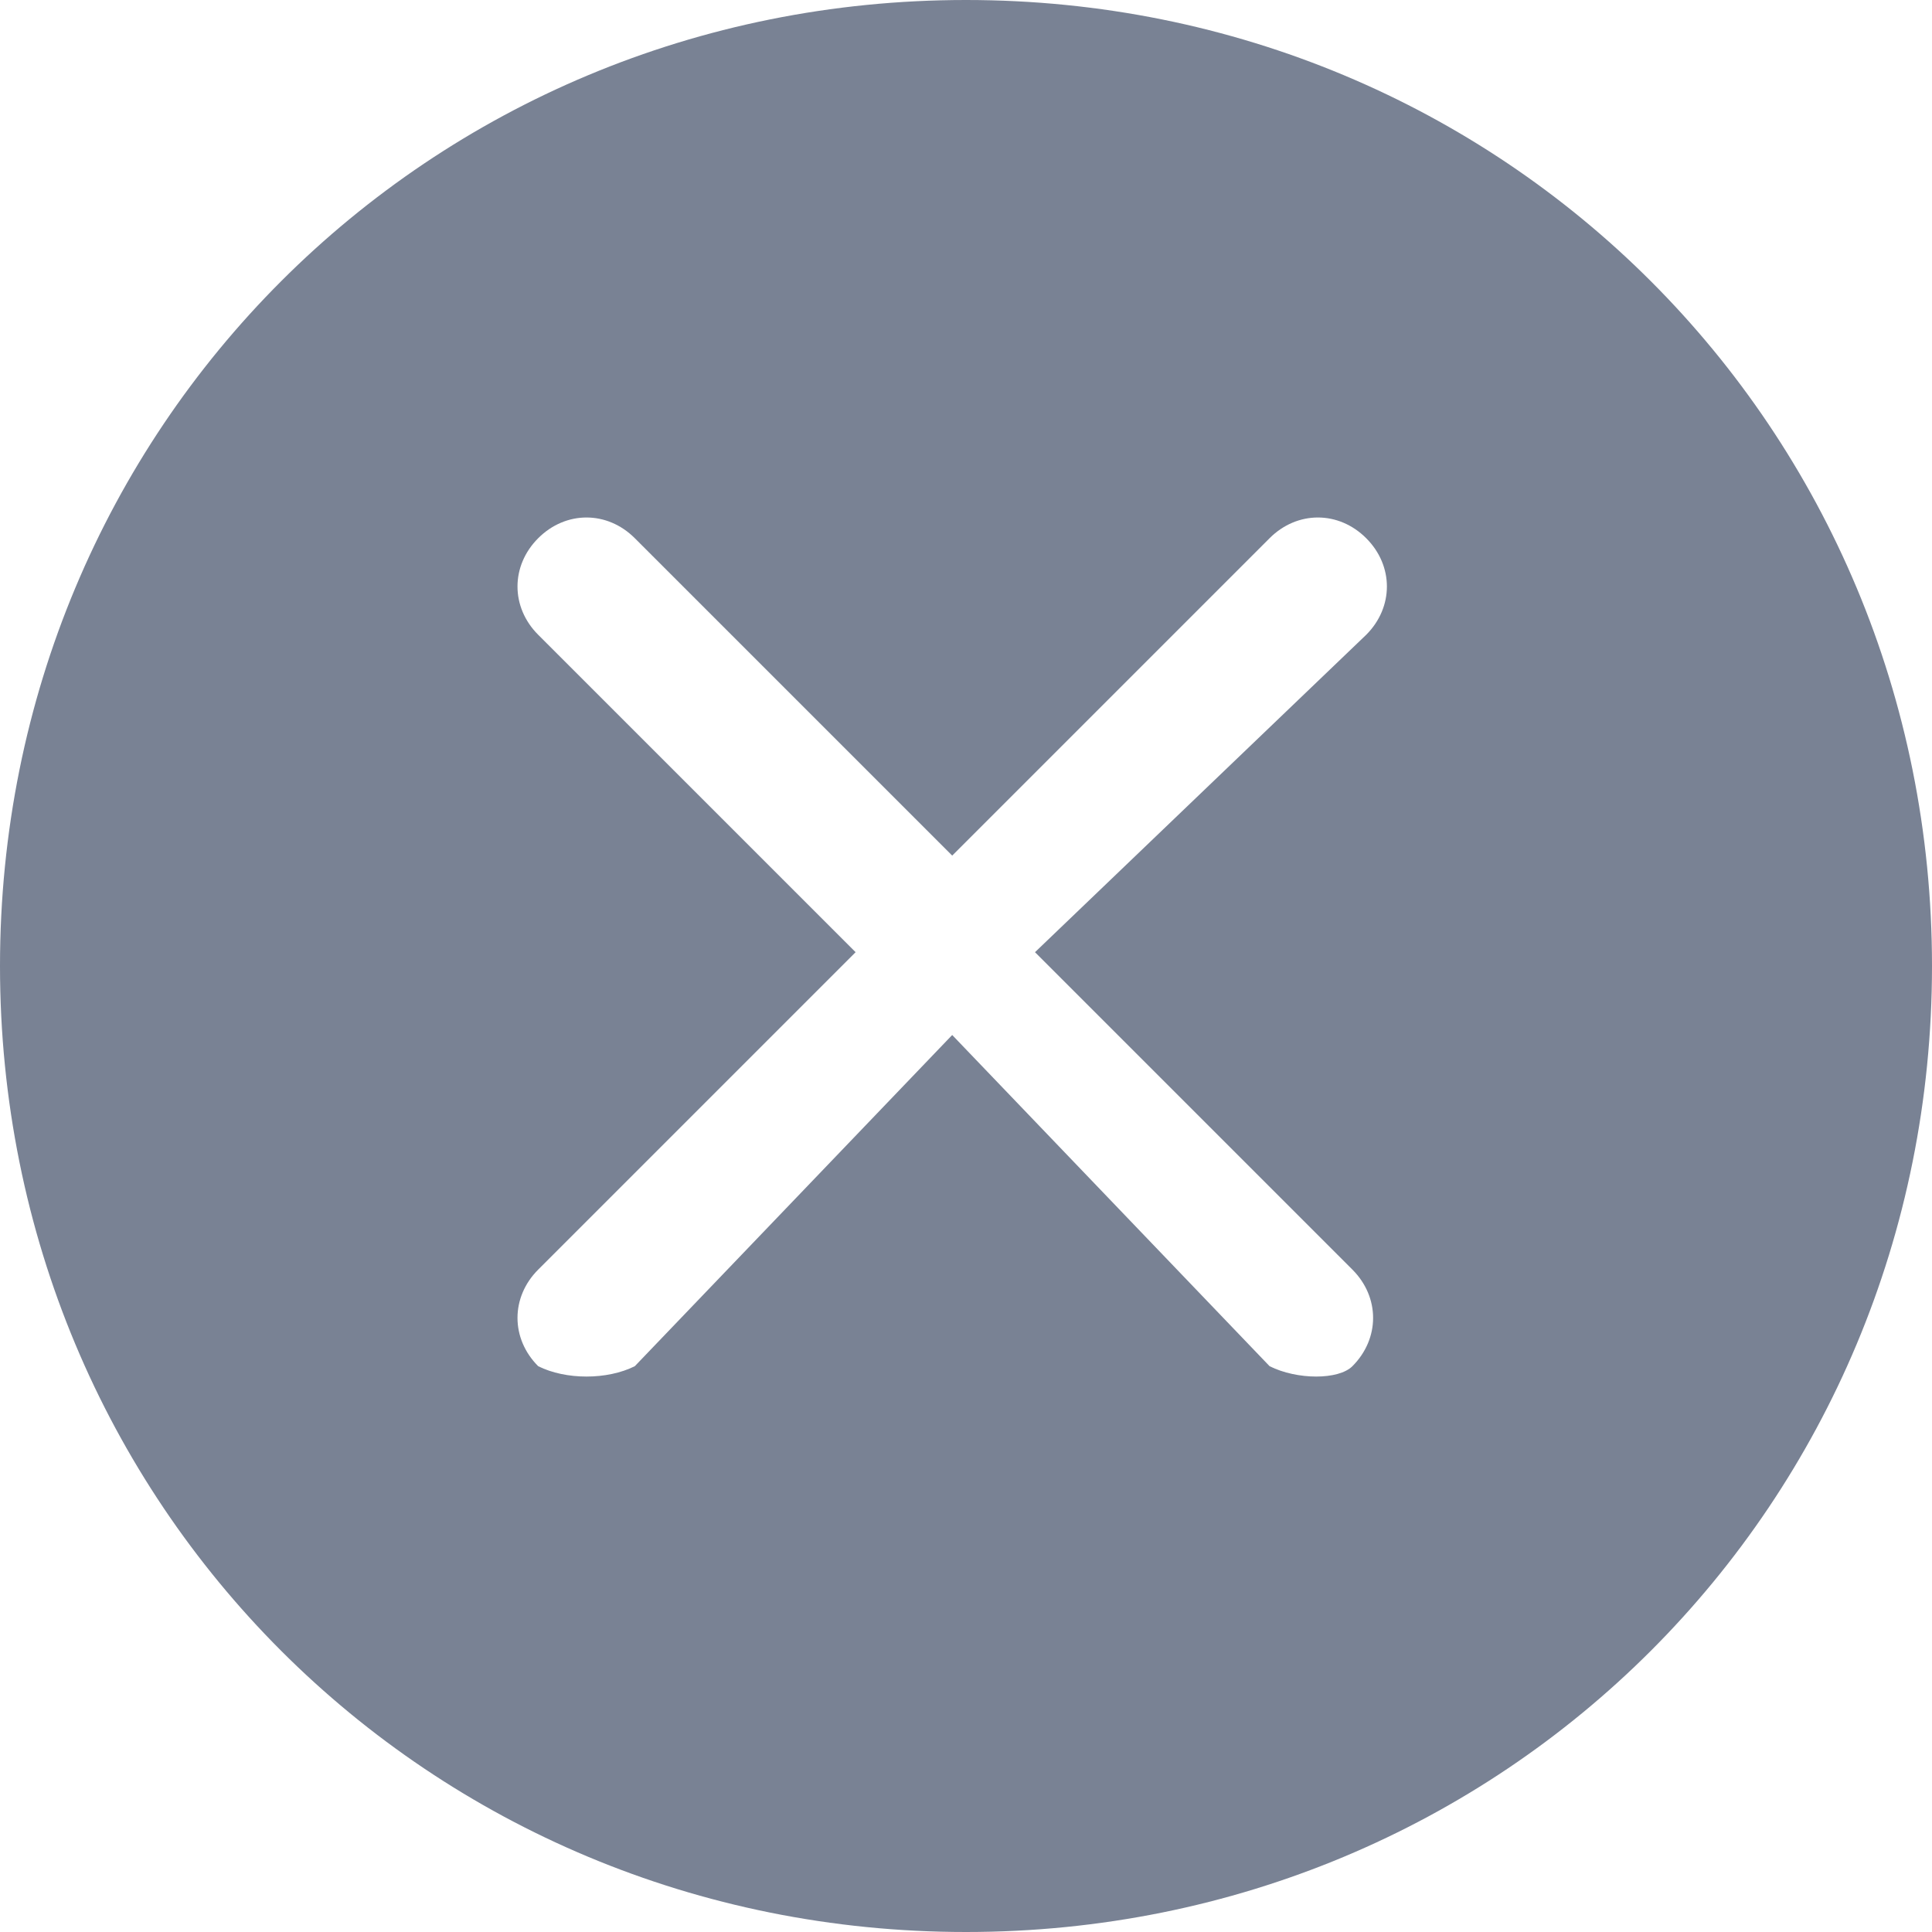
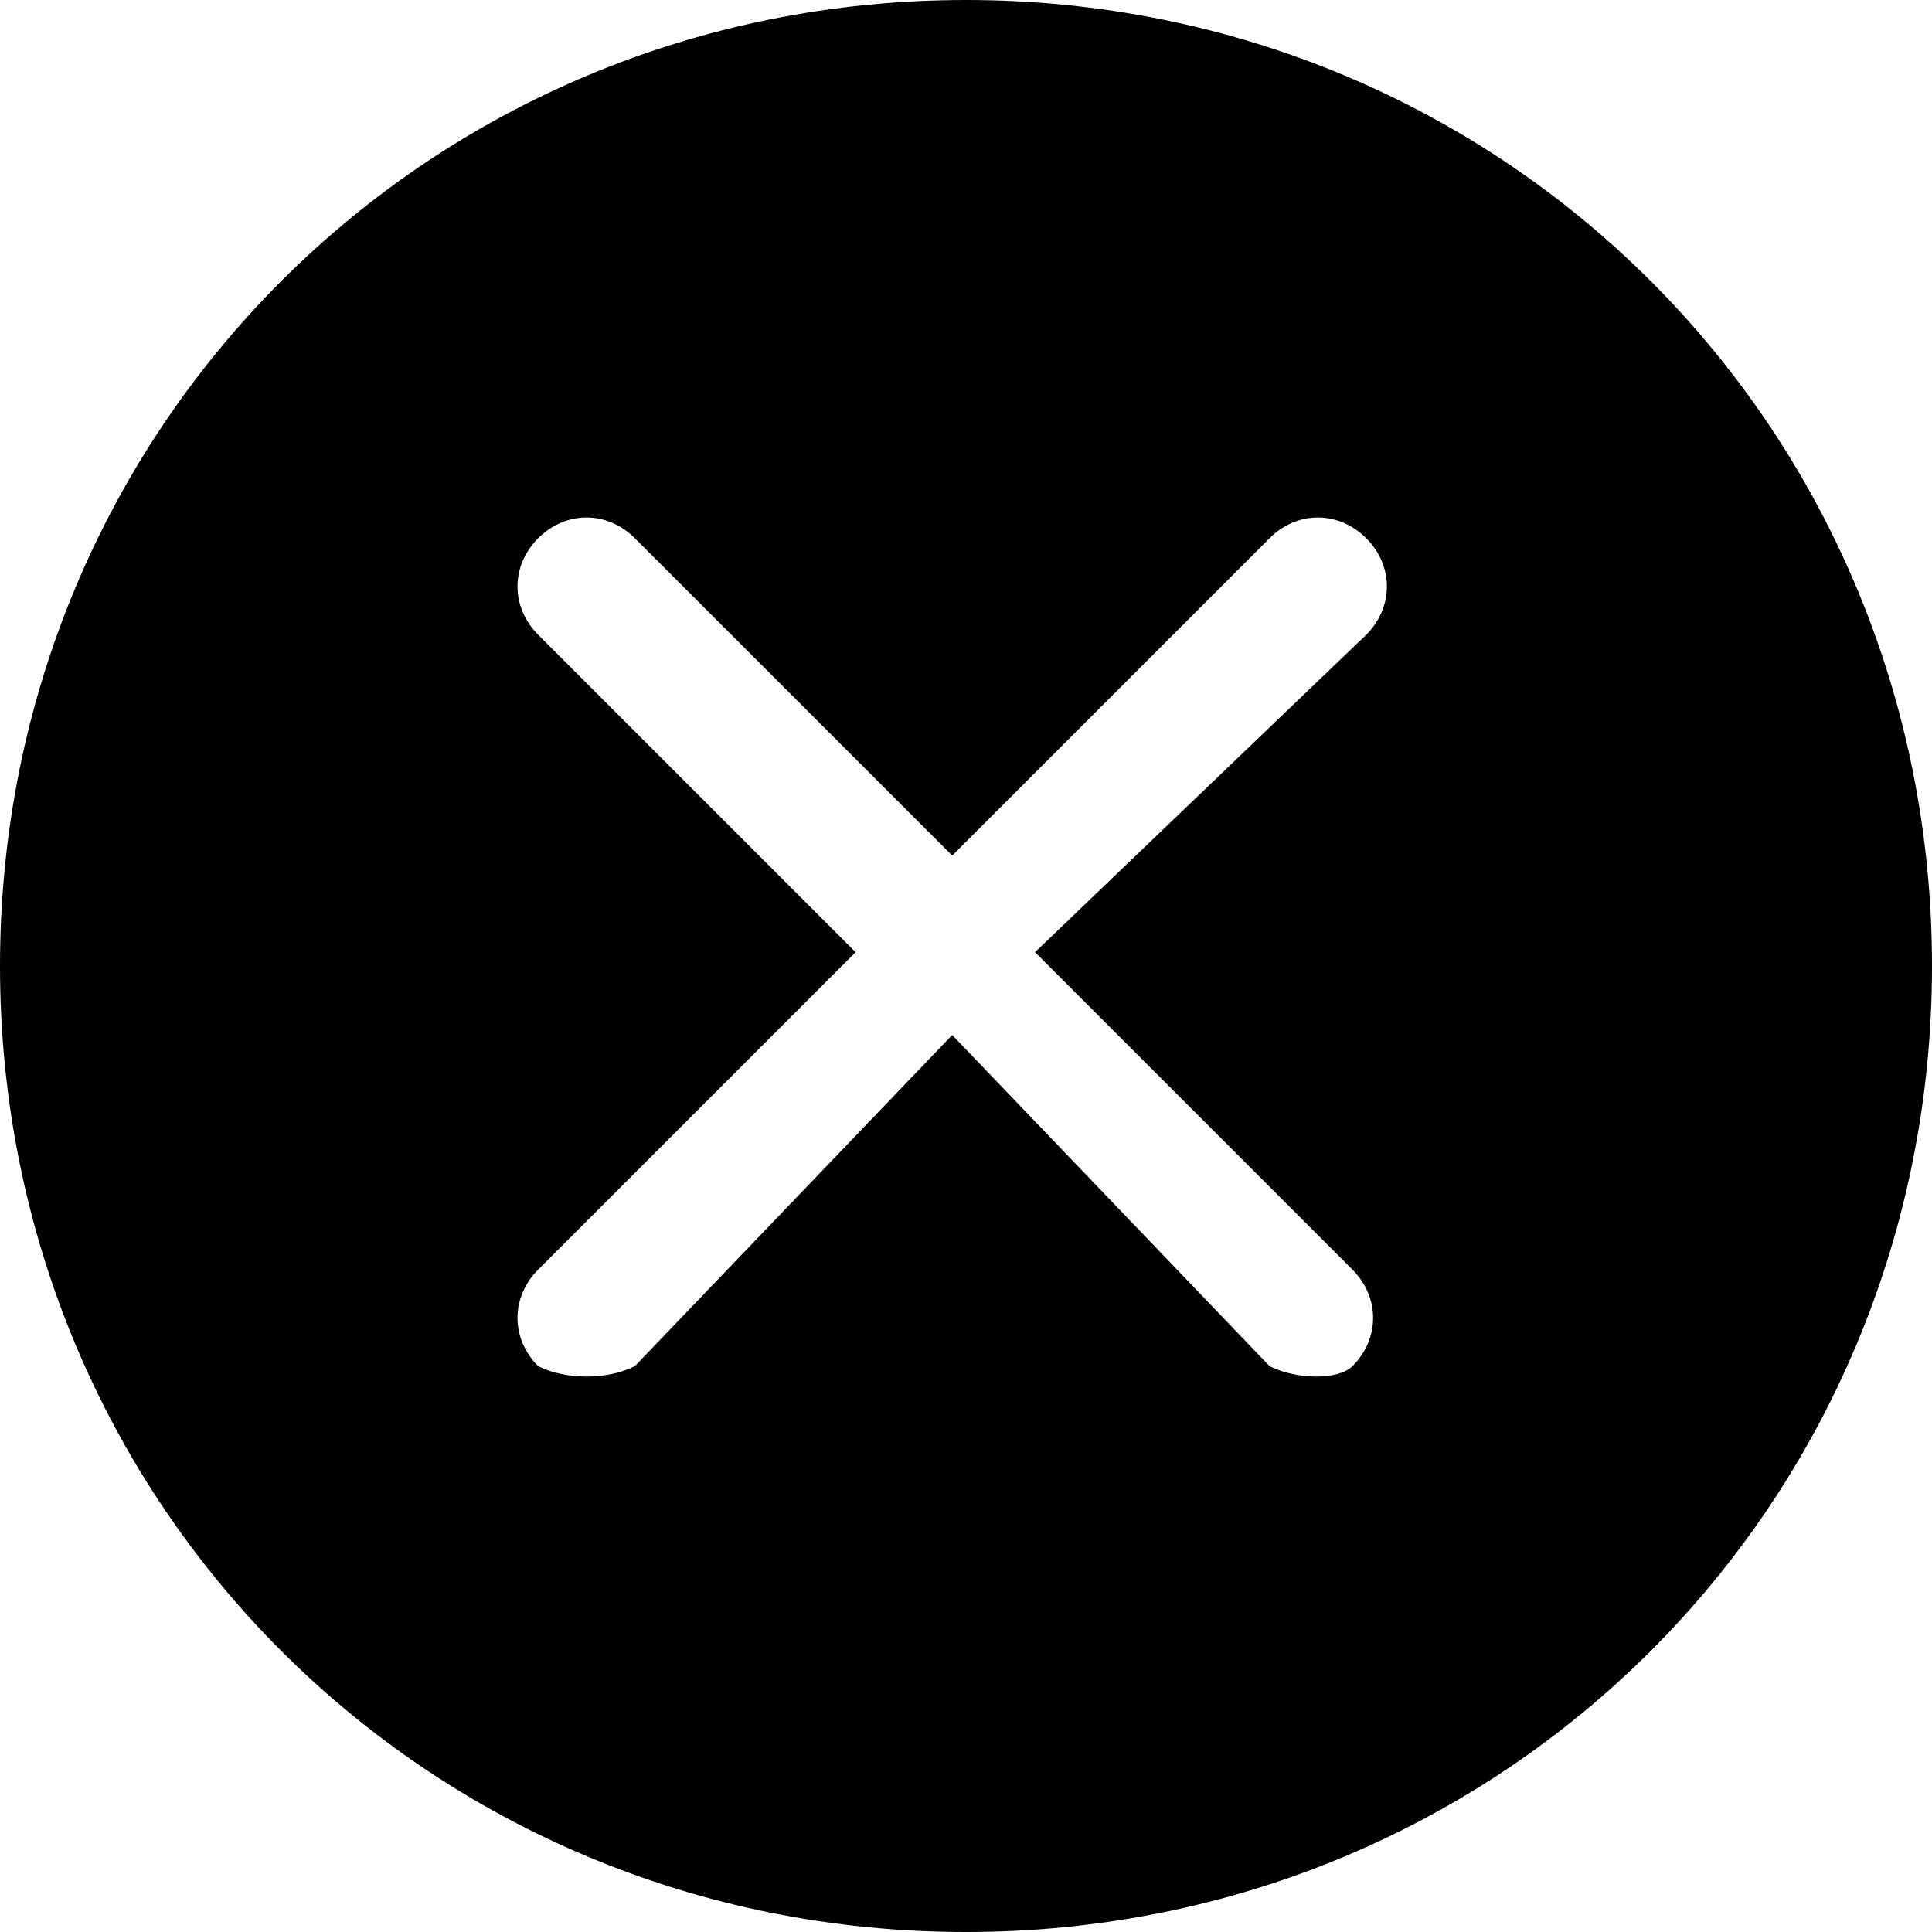
<svg xmlns="http://www.w3.org/2000/svg" version="1.1" id="图层_1" x="0px" y="0px" viewBox="0 0 14 14" enable-background="new 0 0 14 14" xml:space="preserve">
  <g>
    <g>
-       <path fill="#798294" d="M7,14c3.9,0,7-3.1,7-7c0-3.9-3.1-7-7-7C3.1,0,0,3.1,0,7C0,10.9,3.1,14,7,14L7,14z M7.5,6.9l2.3,2.3    c0.2,0.2,0.2,0.5,0,0.7C9.7,10,9.4,10,9.2,9.9L6.9,7.5L4.6,9.9C4.4,10,4.1,10,3.9,9.9c-0.2-0.2-0.2-0.5,0-0.7l2.3-2.3L3.9,4.6    c-0.2-0.2-0.2-0.5,0-0.7c0.2-0.2,0.5-0.2,0.7,0l2.3,2.3l2.3-2.3c0.2-0.2,0.5-0.2,0.7,0c0.2,0.2,0.2,0.5,0,0.7L7.5,6.9z M7.4,6.9" />
+       <path d="M7,14c3.9,0,7-3.1,7-7c0-3.9-3.1-7-7-7C3.1,0,0,3.1,0,7C0,10.9,3.1,14,7,14L7,14z M7.5,6.9l2.3,2.3    c0.2,0.2,0.2,0.5,0,0.7C9.7,10,9.4,10,9.2,9.9L6.9,7.5L4.6,9.9C4.4,10,4.1,10,3.9,9.9c-0.2-0.2-0.2-0.5,0-0.7l2.3-2.3L3.9,4.6    c-0.2-0.2-0.2-0.5,0-0.7c0.2-0.2,0.5-0.2,0.7,0l2.3,2.3l2.3-2.3c0.2-0.2,0.5-0.2,0.7,0c0.2,0.2,0.2,0.5,0,0.7L7.5,6.9z M7.4,6.9" />
    </g>
  </g>
</svg>
